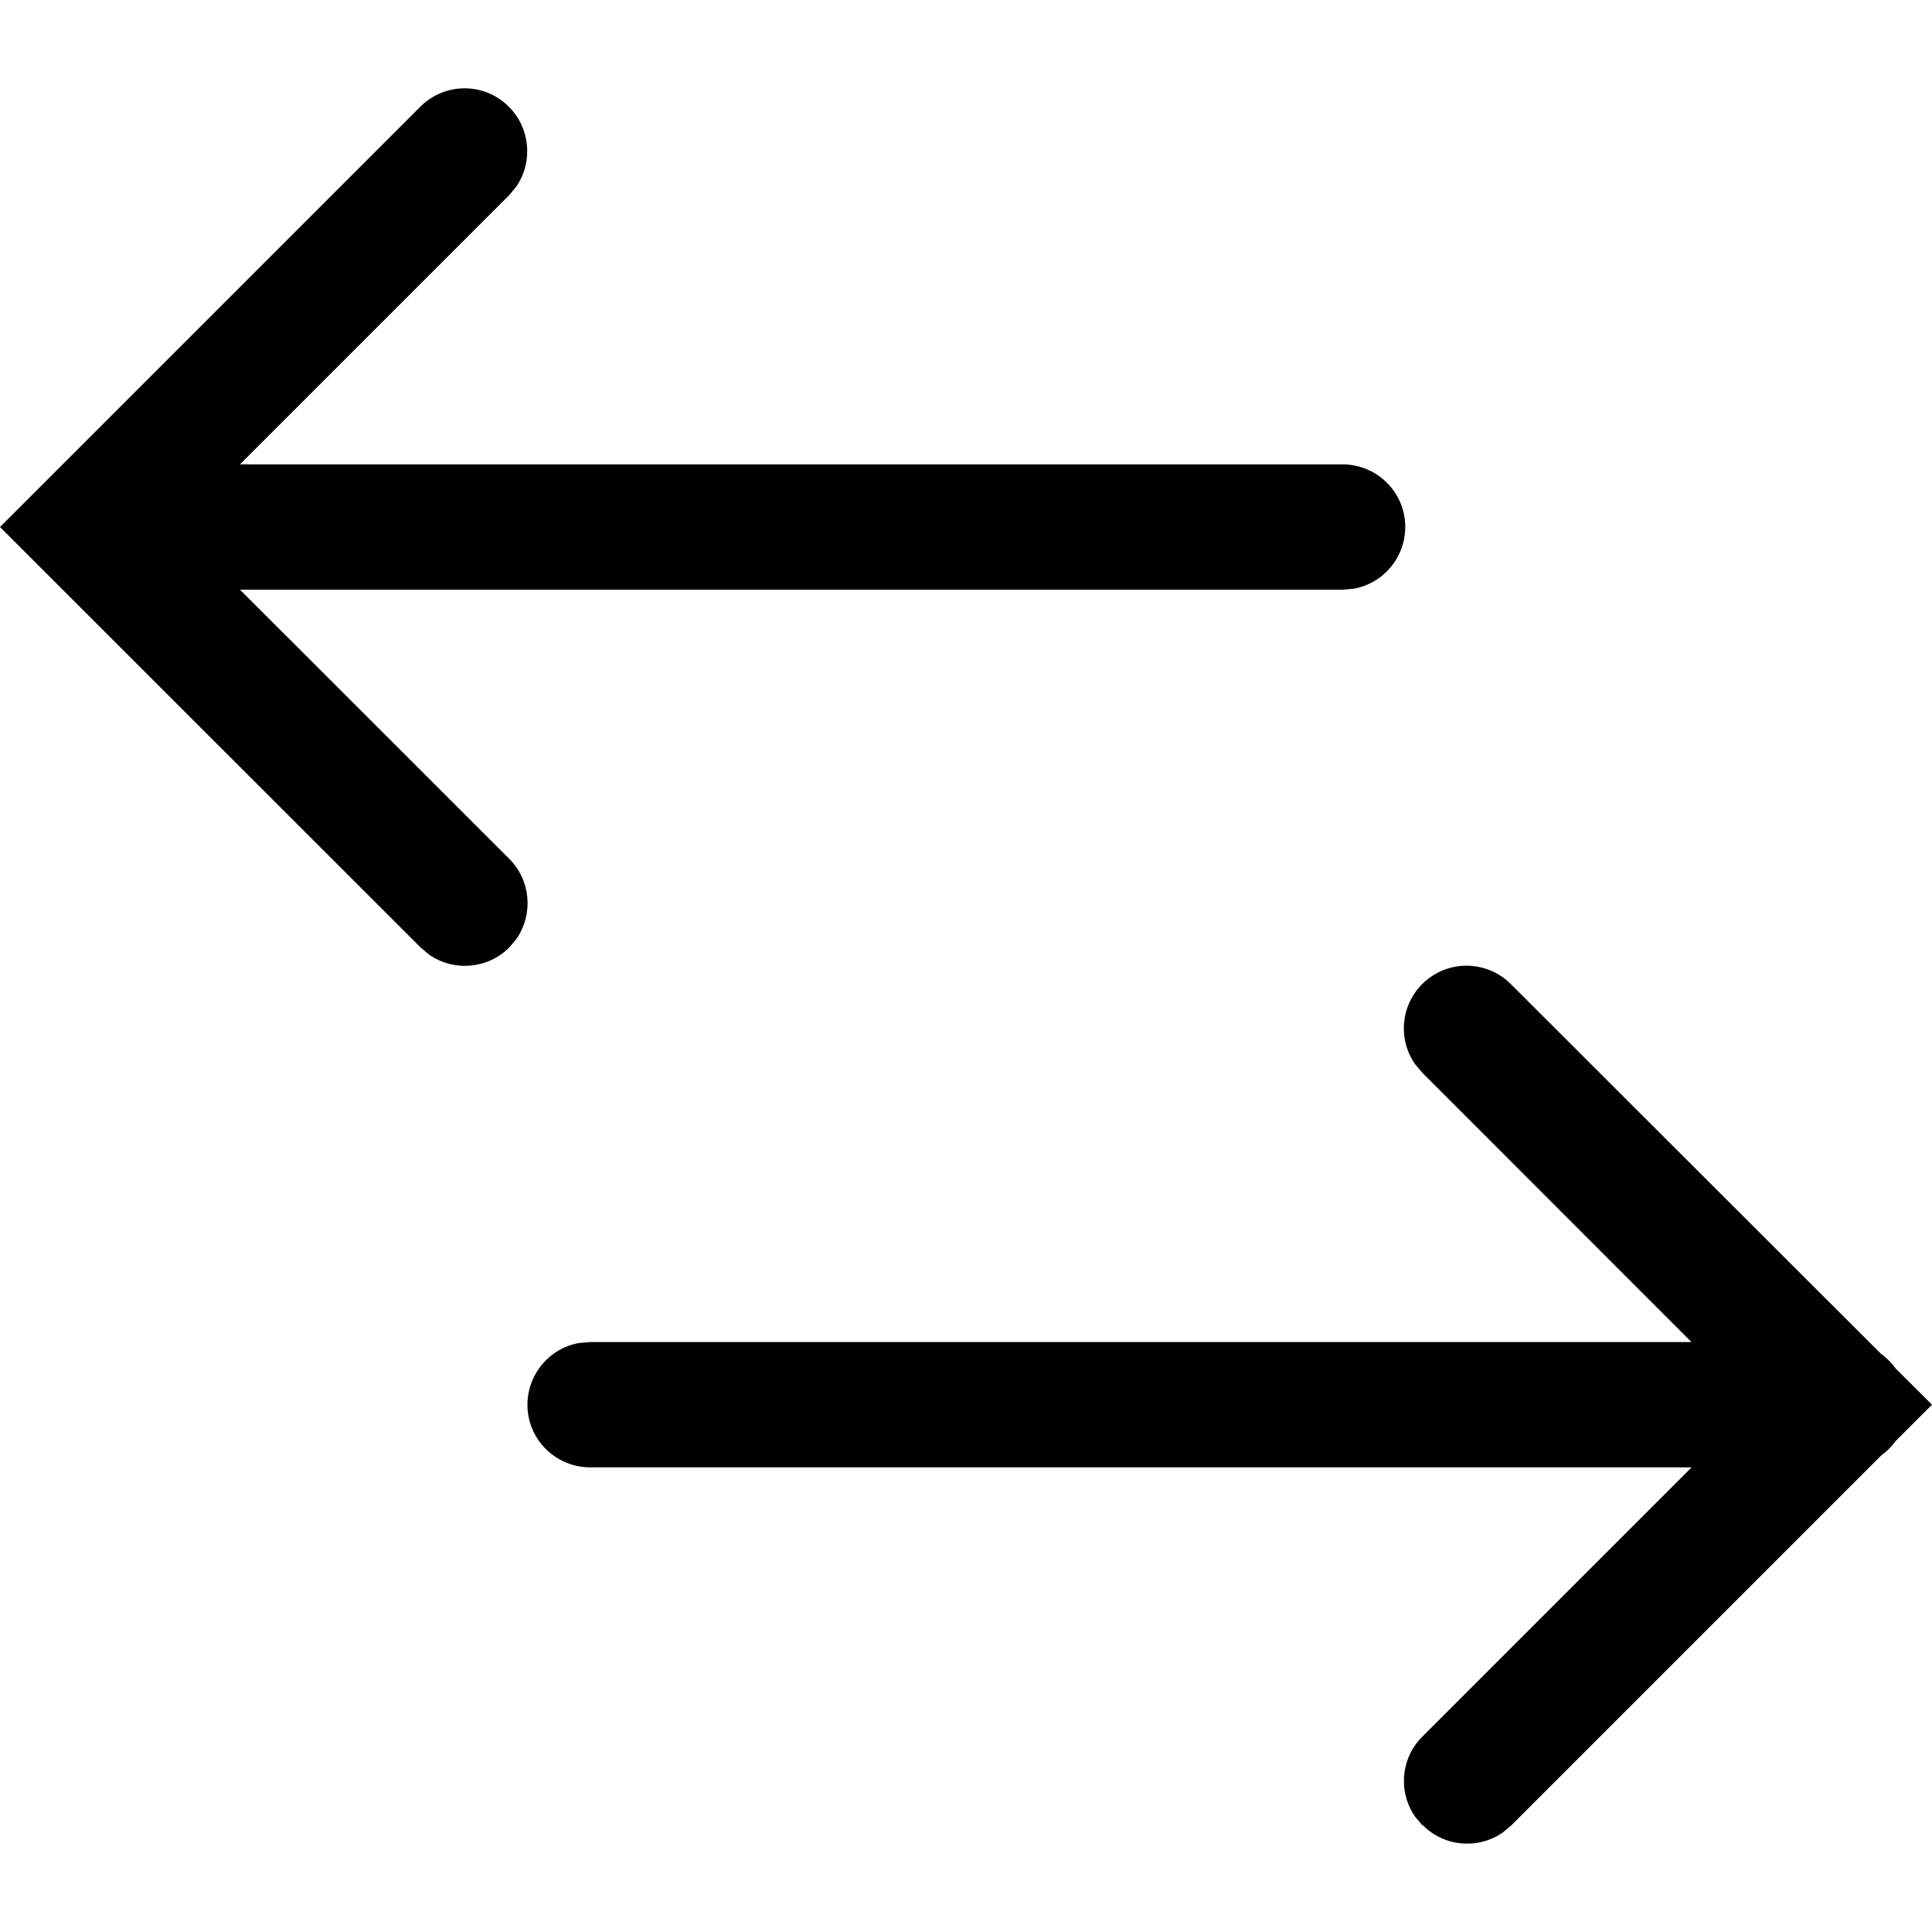
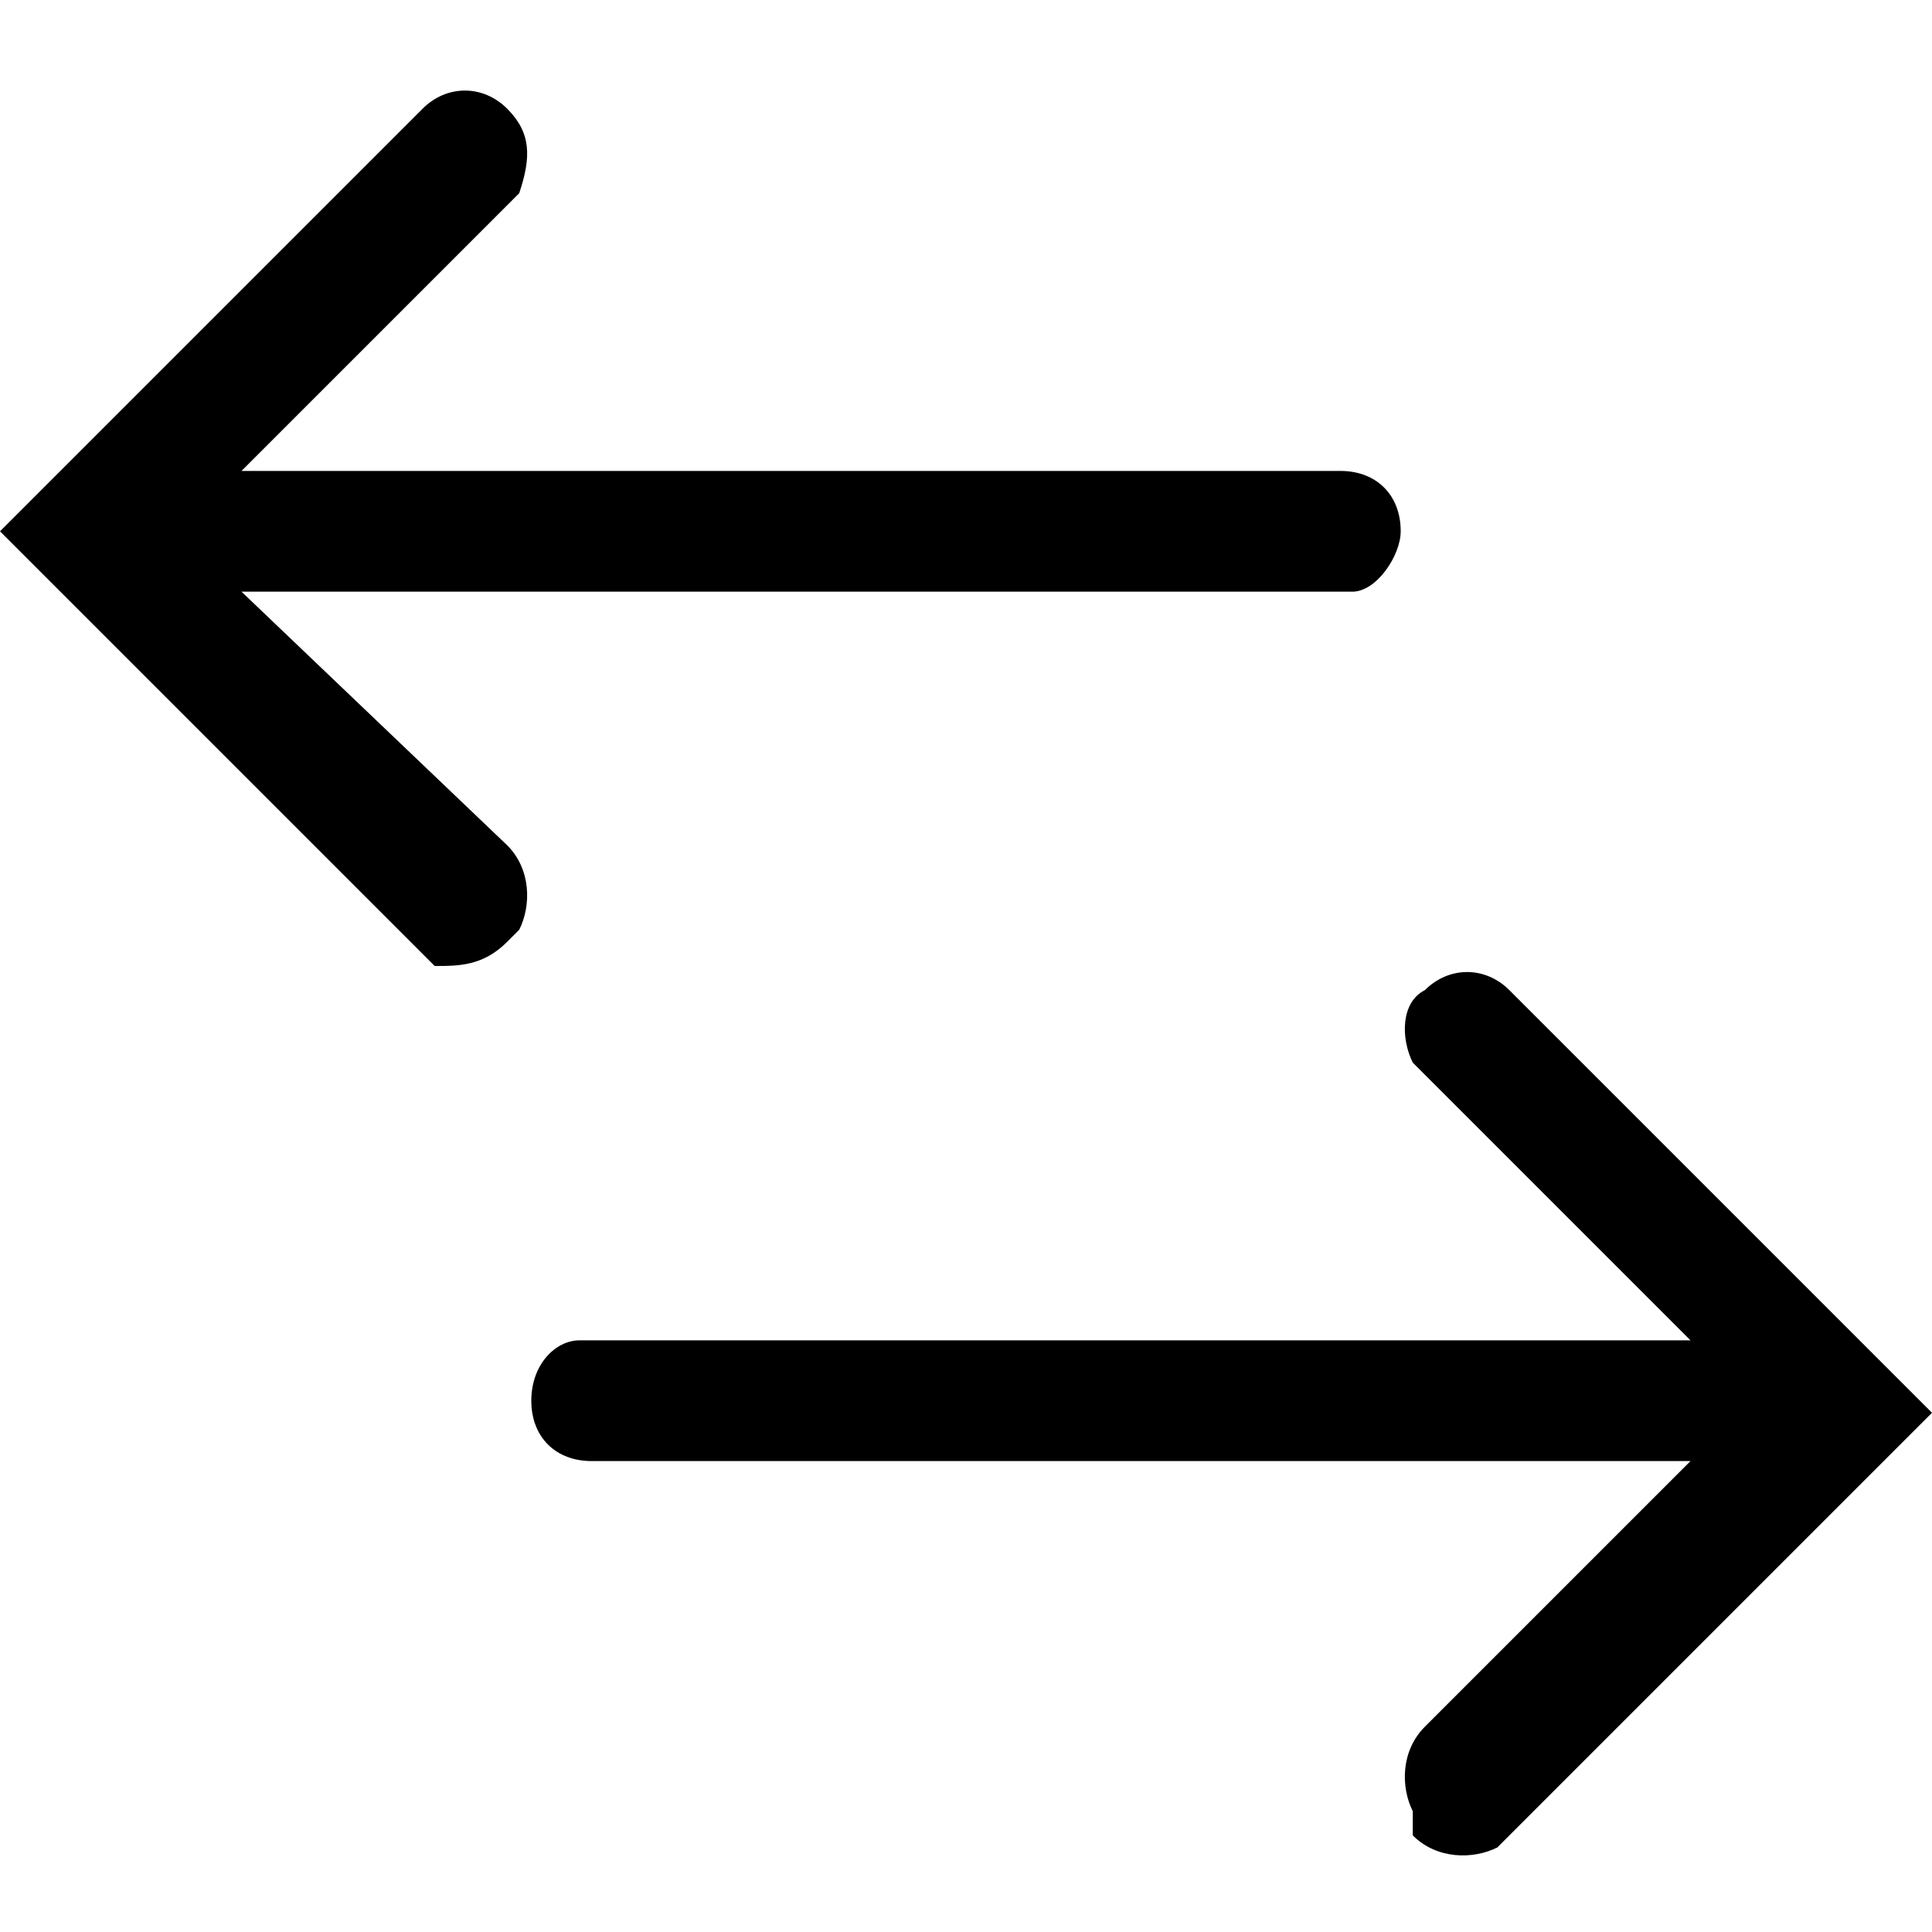
- <svg version="1.1" id="change" x="0px" y="0px" viewBox="0 0 14 14">
-   <path id="Combined_Shape" d="M10.307,13.227l-0.053-0.063c-0.125-0.181-0.103-0.425,0.053-0.58  l1.951-1.951H4.277c-0.251,0-0.455-0.203-0.455-0.453  c-0-0.22,0.157-0.409,0.373-0.448l0.082-0.007h7.98L10.307,7.774l-0.053-0.063  c-0.143-0.206-0.092-0.489,0.114-0.632c0.181-0.126,0.426-0.103,0.581,0.053  l2.68,2.677c0.042,0.03,0.078,0.066,0.108,0.108L14,10.179l-0.264,0.264  c-0.029,0.04-0.064,0.075-0.104,0.104l-2.679,2.679l-0.063,0.053  c-0.181,0.125-0.425,0.103-0.58-0.053L10.307,13.227z M3.11,6.918L3.048,6.866  L0,3.819l0.314-0.314L0.329,3.49l2.718-2.718  c0.178-0.177,0.466-0.176,0.642,0.003c0.153,0.155,0.175,0.396,0.053,0.576  L3.69,1.414L1.739,3.365h7.989c0.251-0,0.455,0.203,0.455,0.453  c0,0.22-0.157,0.409-0.373,0.448L9.729,4.273H1.739l1.951,1.95  c0.155,0.155,0.177,0.399,0.053,0.58L3.69,6.866  C3.535,7.021,3.291,7.043,3.11,6.918z" />
+ <svg version="1.1" id="Layer_1" x="0px" y="0px" viewBox="0 0 16 16">
+   <path class="st0" d="M4.2,0.9C4,0.7,3.7,0.7,3.5,0.9L0,4.4l0.4,0.4l0,0l3.1,3.1l0.1,0.1C3.8,8,4,8,4.2,7.8l0.1-0.1  c0.1-0.2,0.1-0.5-0.1-0.7L2,4.9h9.1l0.1,0c0.2,0,0.4-0.3,0.4-0.5c0-0.3-0.2-0.5-0.5-0.5H2l2.2-2.2l0.1-0.1C4.4,1.3,4.4,1.1,4.2,0.9z   M11.8,8.2c0.2-0.2,0.5-0.2,0.7,0l3.1,3.1c0,0,0.1,0.1,0.1,0.1l0.3,0.3l-0.3,0.3c0,0-0.1,0.1-0.1,0.1l-3.1,3.1l-0.1,0.1  c-0.2,0.1-0.5,0.1-0.7-0.1L11.7,15c-0.1-0.2-0.1-0.5,0.1-0.7l2.2-2.2H4.9c-0.3,0-0.5-0.2-0.5-0.5c0-0.3,0.2-0.5,0.4-0.5l0.1,0H14  l-2.2-2.2l-0.1-0.1C11.6,8.6,11.6,8.3,11.8,8.2z" />
</svg>
